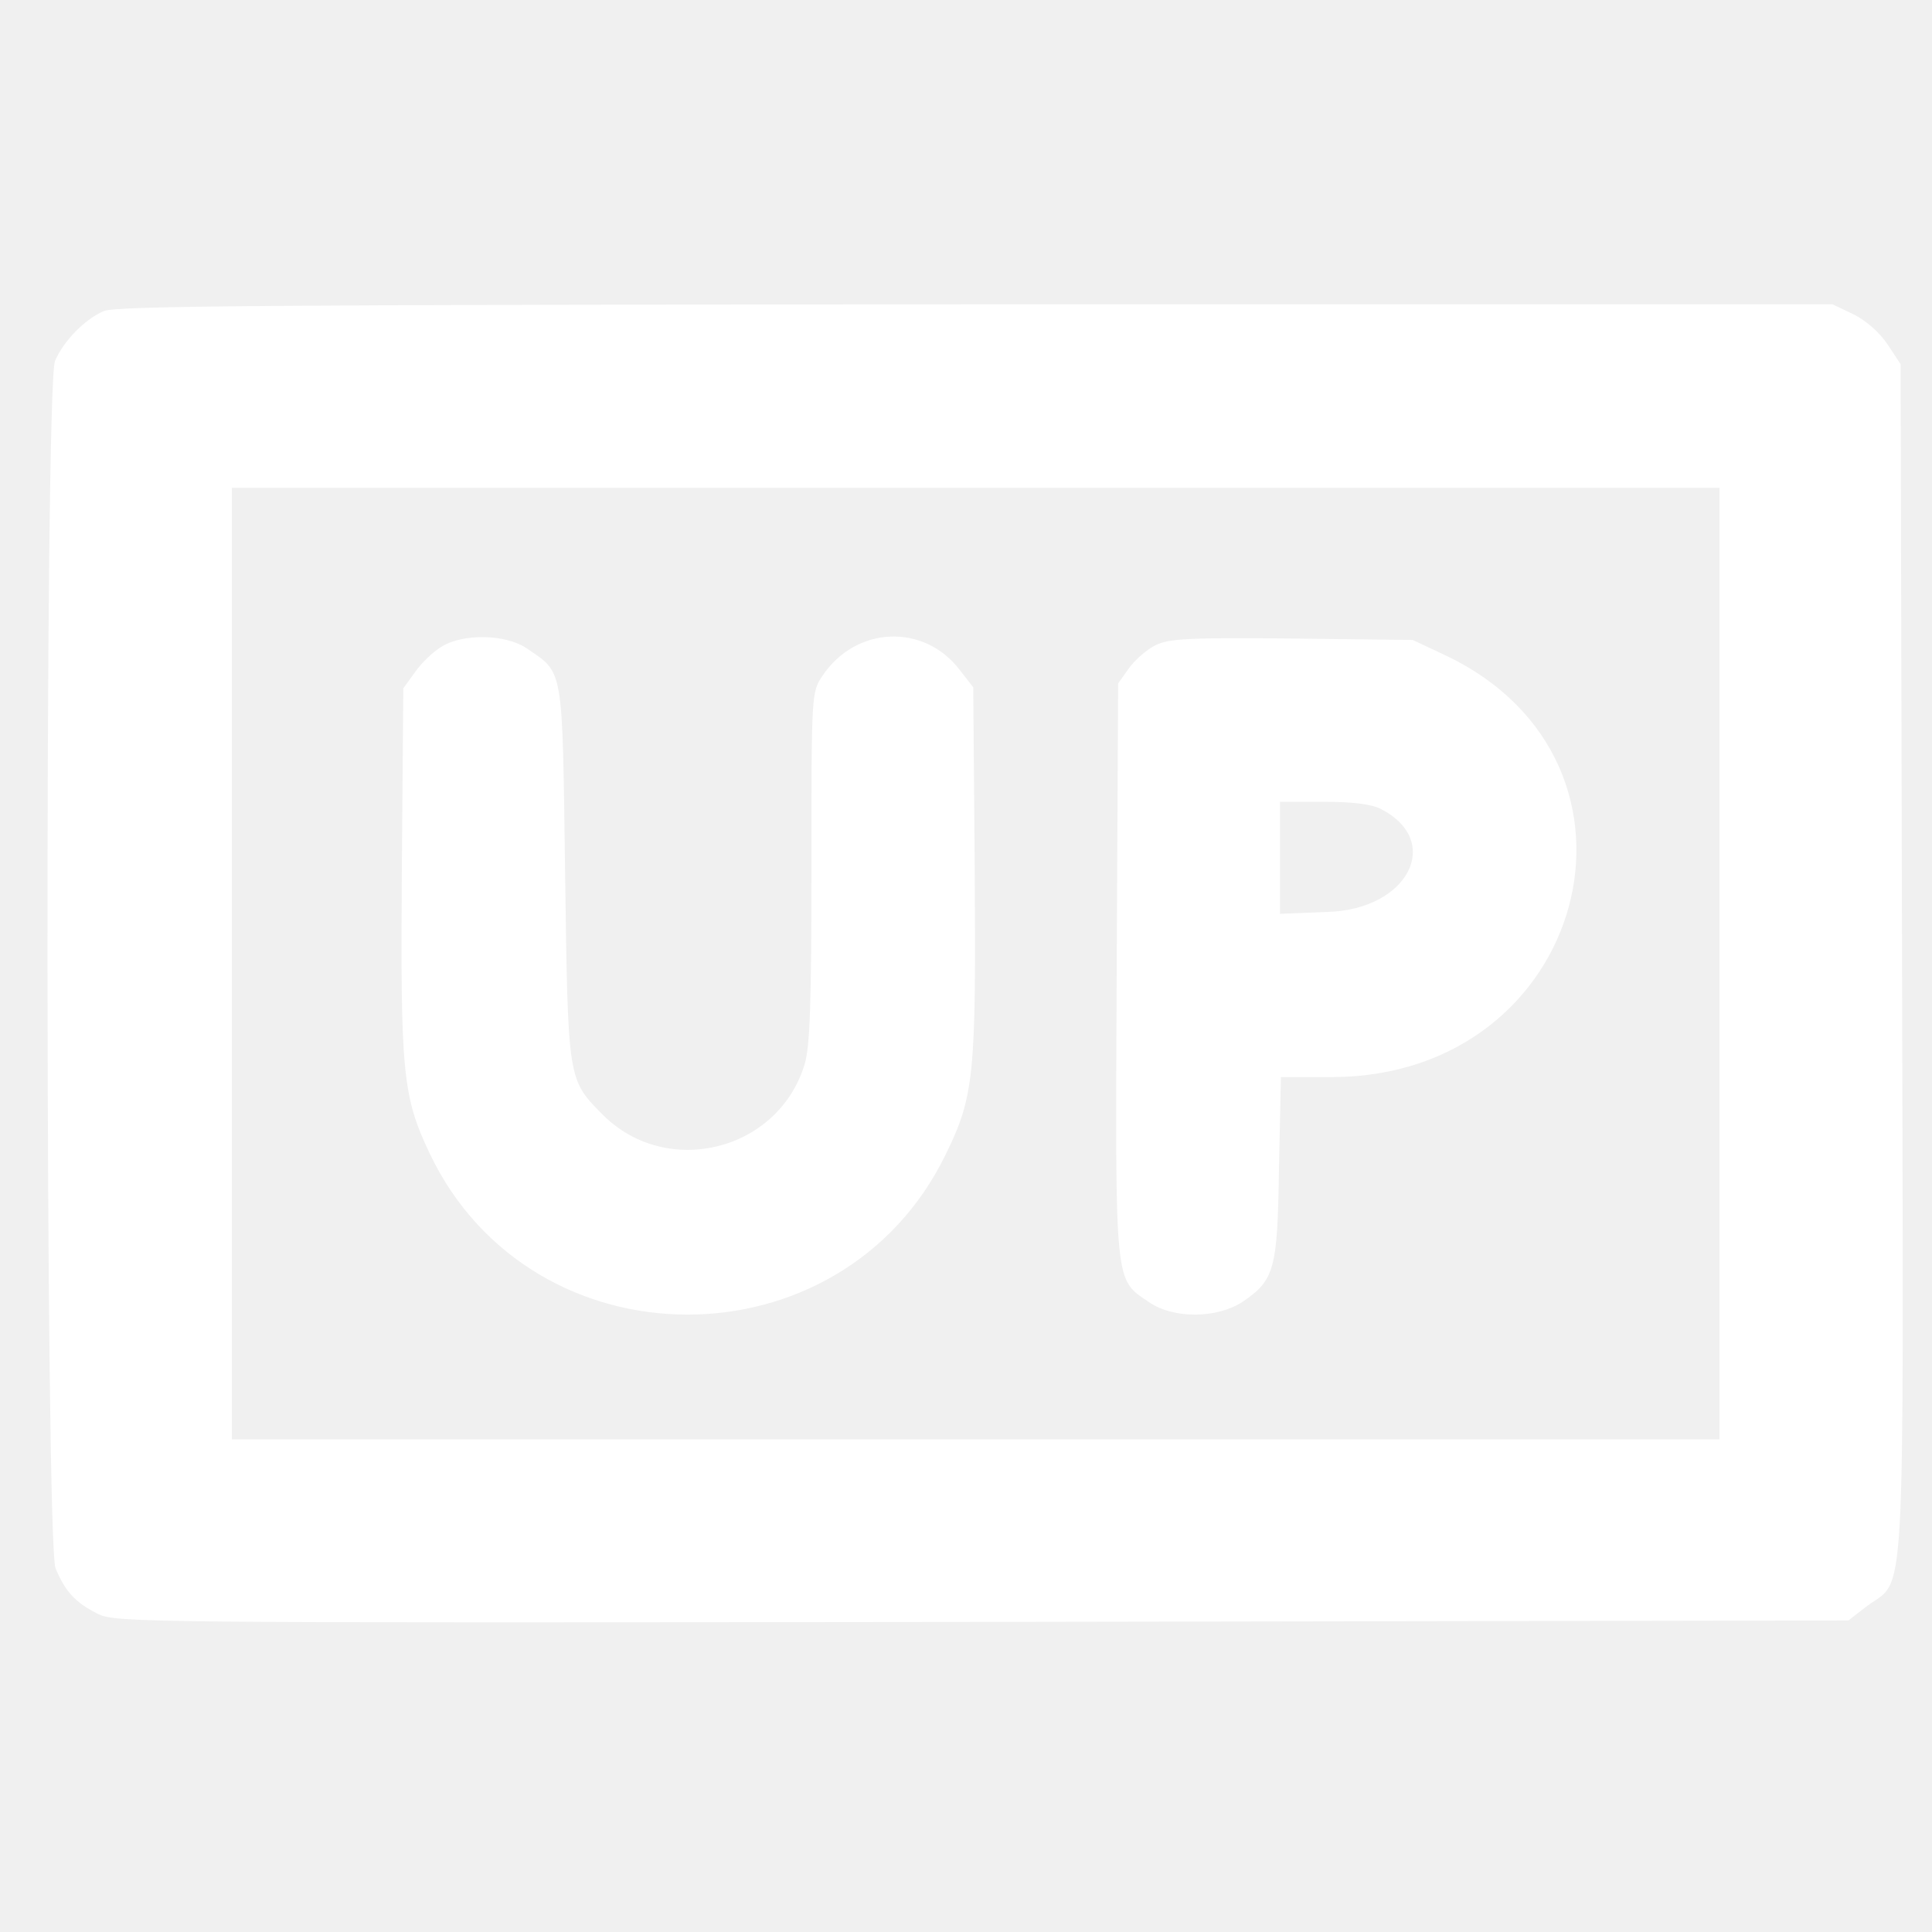
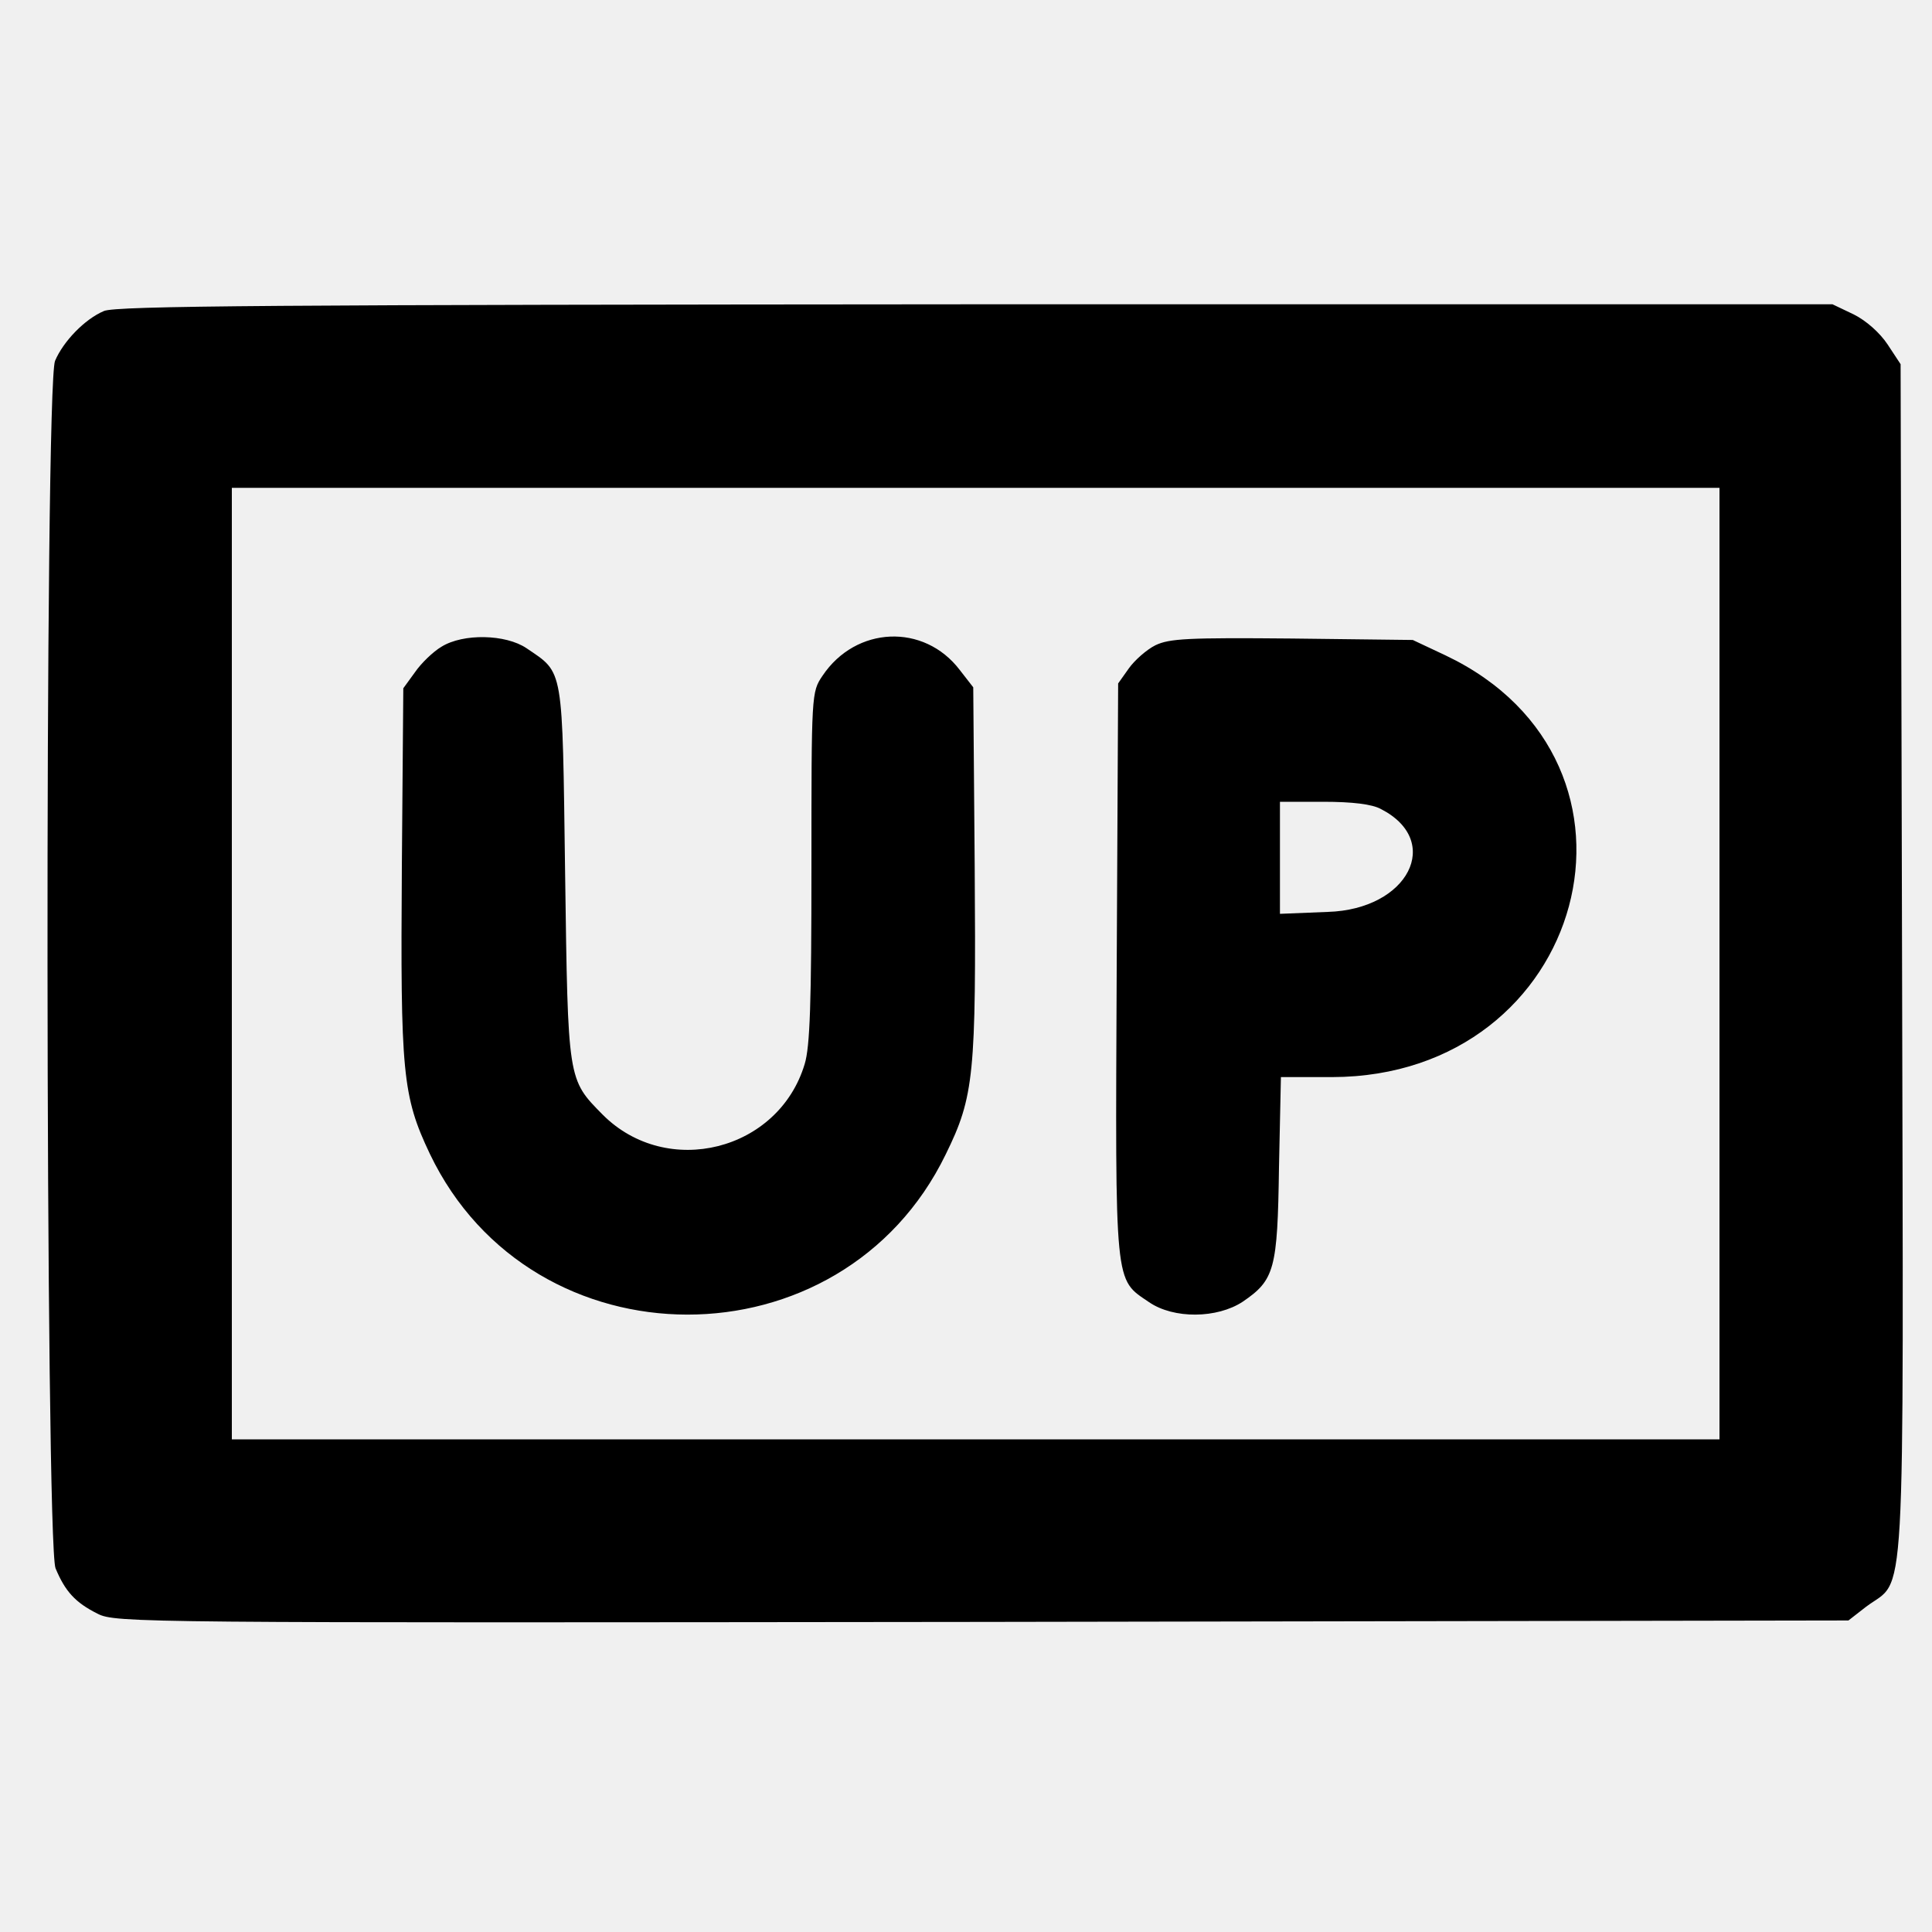
<svg xmlns="http://www.w3.org/2000/svg" version="1.0" viewBox="0 0 400 400" preserveAspectRatio="xMidYMid meet">
-   <g transform="translate(0,400) scale(0.1,-0.1)" fill="#fff">
+   <g transform="translate(0,400) scale(0.1,-0.1)" fill="currentColor">
    <path d="M215 3356 c-40 -17 -84 -63 -101 -103 -22 -52 -20 -2448 1 -2500 20 -48 41 -71 87 -94 37 -19 85 -19 1831 -17 l1794 3 36 28 c84 64 78 -52 75 1340 l-3 1233 -27 41 c-16 24 -44 49 -70 62 l-44 21 -1775 0 c-1448 -1 -1780 -3 -1804 -14z m3345 -1351 l0 -985 -1540 0 -1540 0 0 985 0 985 1540 0 1540 0 0 -985z M914 2661 c-17 -10 -42 -34 -55 -53 l-24 -33 -3 -369 c-3 -427 1 -475 58 -595 212 -443 853 -444 1068 -1 59 120 63 165 60 596 l-3 371 -28 36 c-74 97 -215 91 -284 -12 -23 -34 -23 -36 -23 -396 0 -281 -3 -372 -14 -408 -54 -180 -285 -238 -418 -105 -73 74 -72 69 -78 500 -6 432 -2 413 -80 466 -43 29 -131 31 -176 3z M2392 2664 c-18 -9 -43 -31 -55 -48 l-22 -31 -3 -593 c-3 -662 -5 -639 67 -688 51 -35 141 -34 194 1 66 45 72 67 75 278 l4 187 106 0 c527 1 702 651 235 873 l-68 32 -250 3 c-216 2 -254 0 -283 -14z m467 -339 c129 -66 57 -208 -110 -213 l-99 -4 0 116 0 116 90 0 c60 0 101 -5 119 -15z" />
  </g>
</svg>
